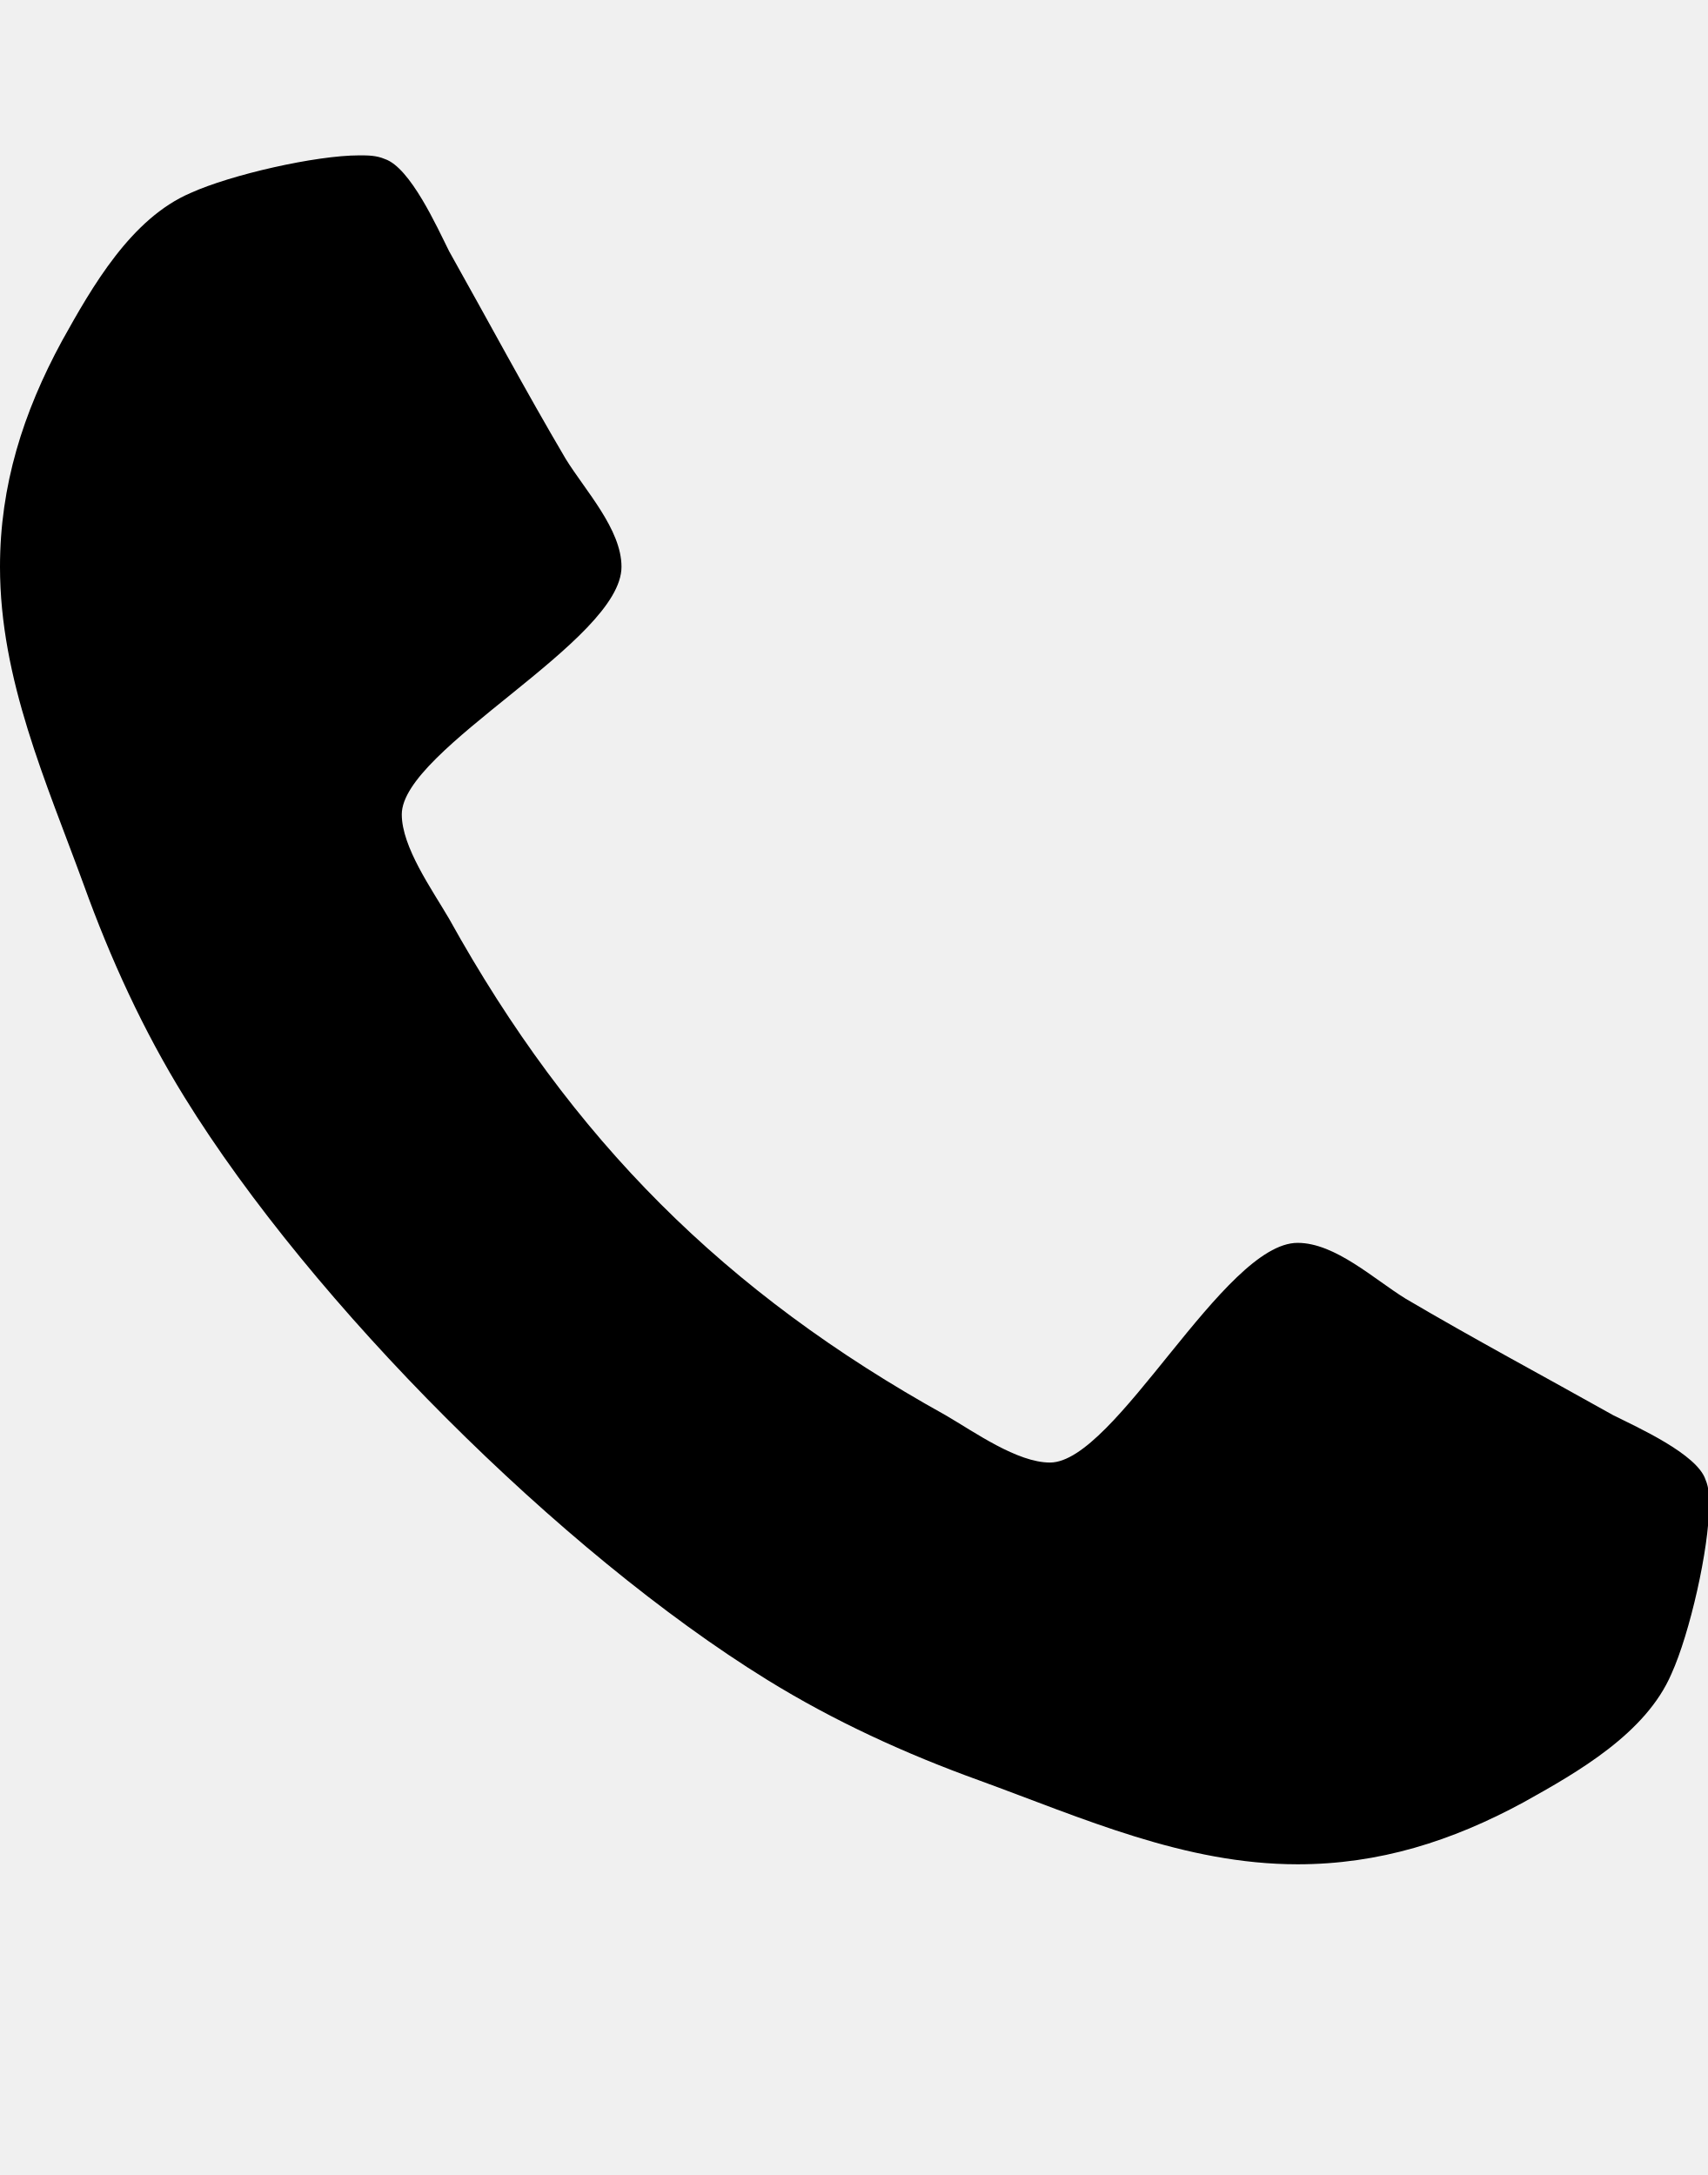
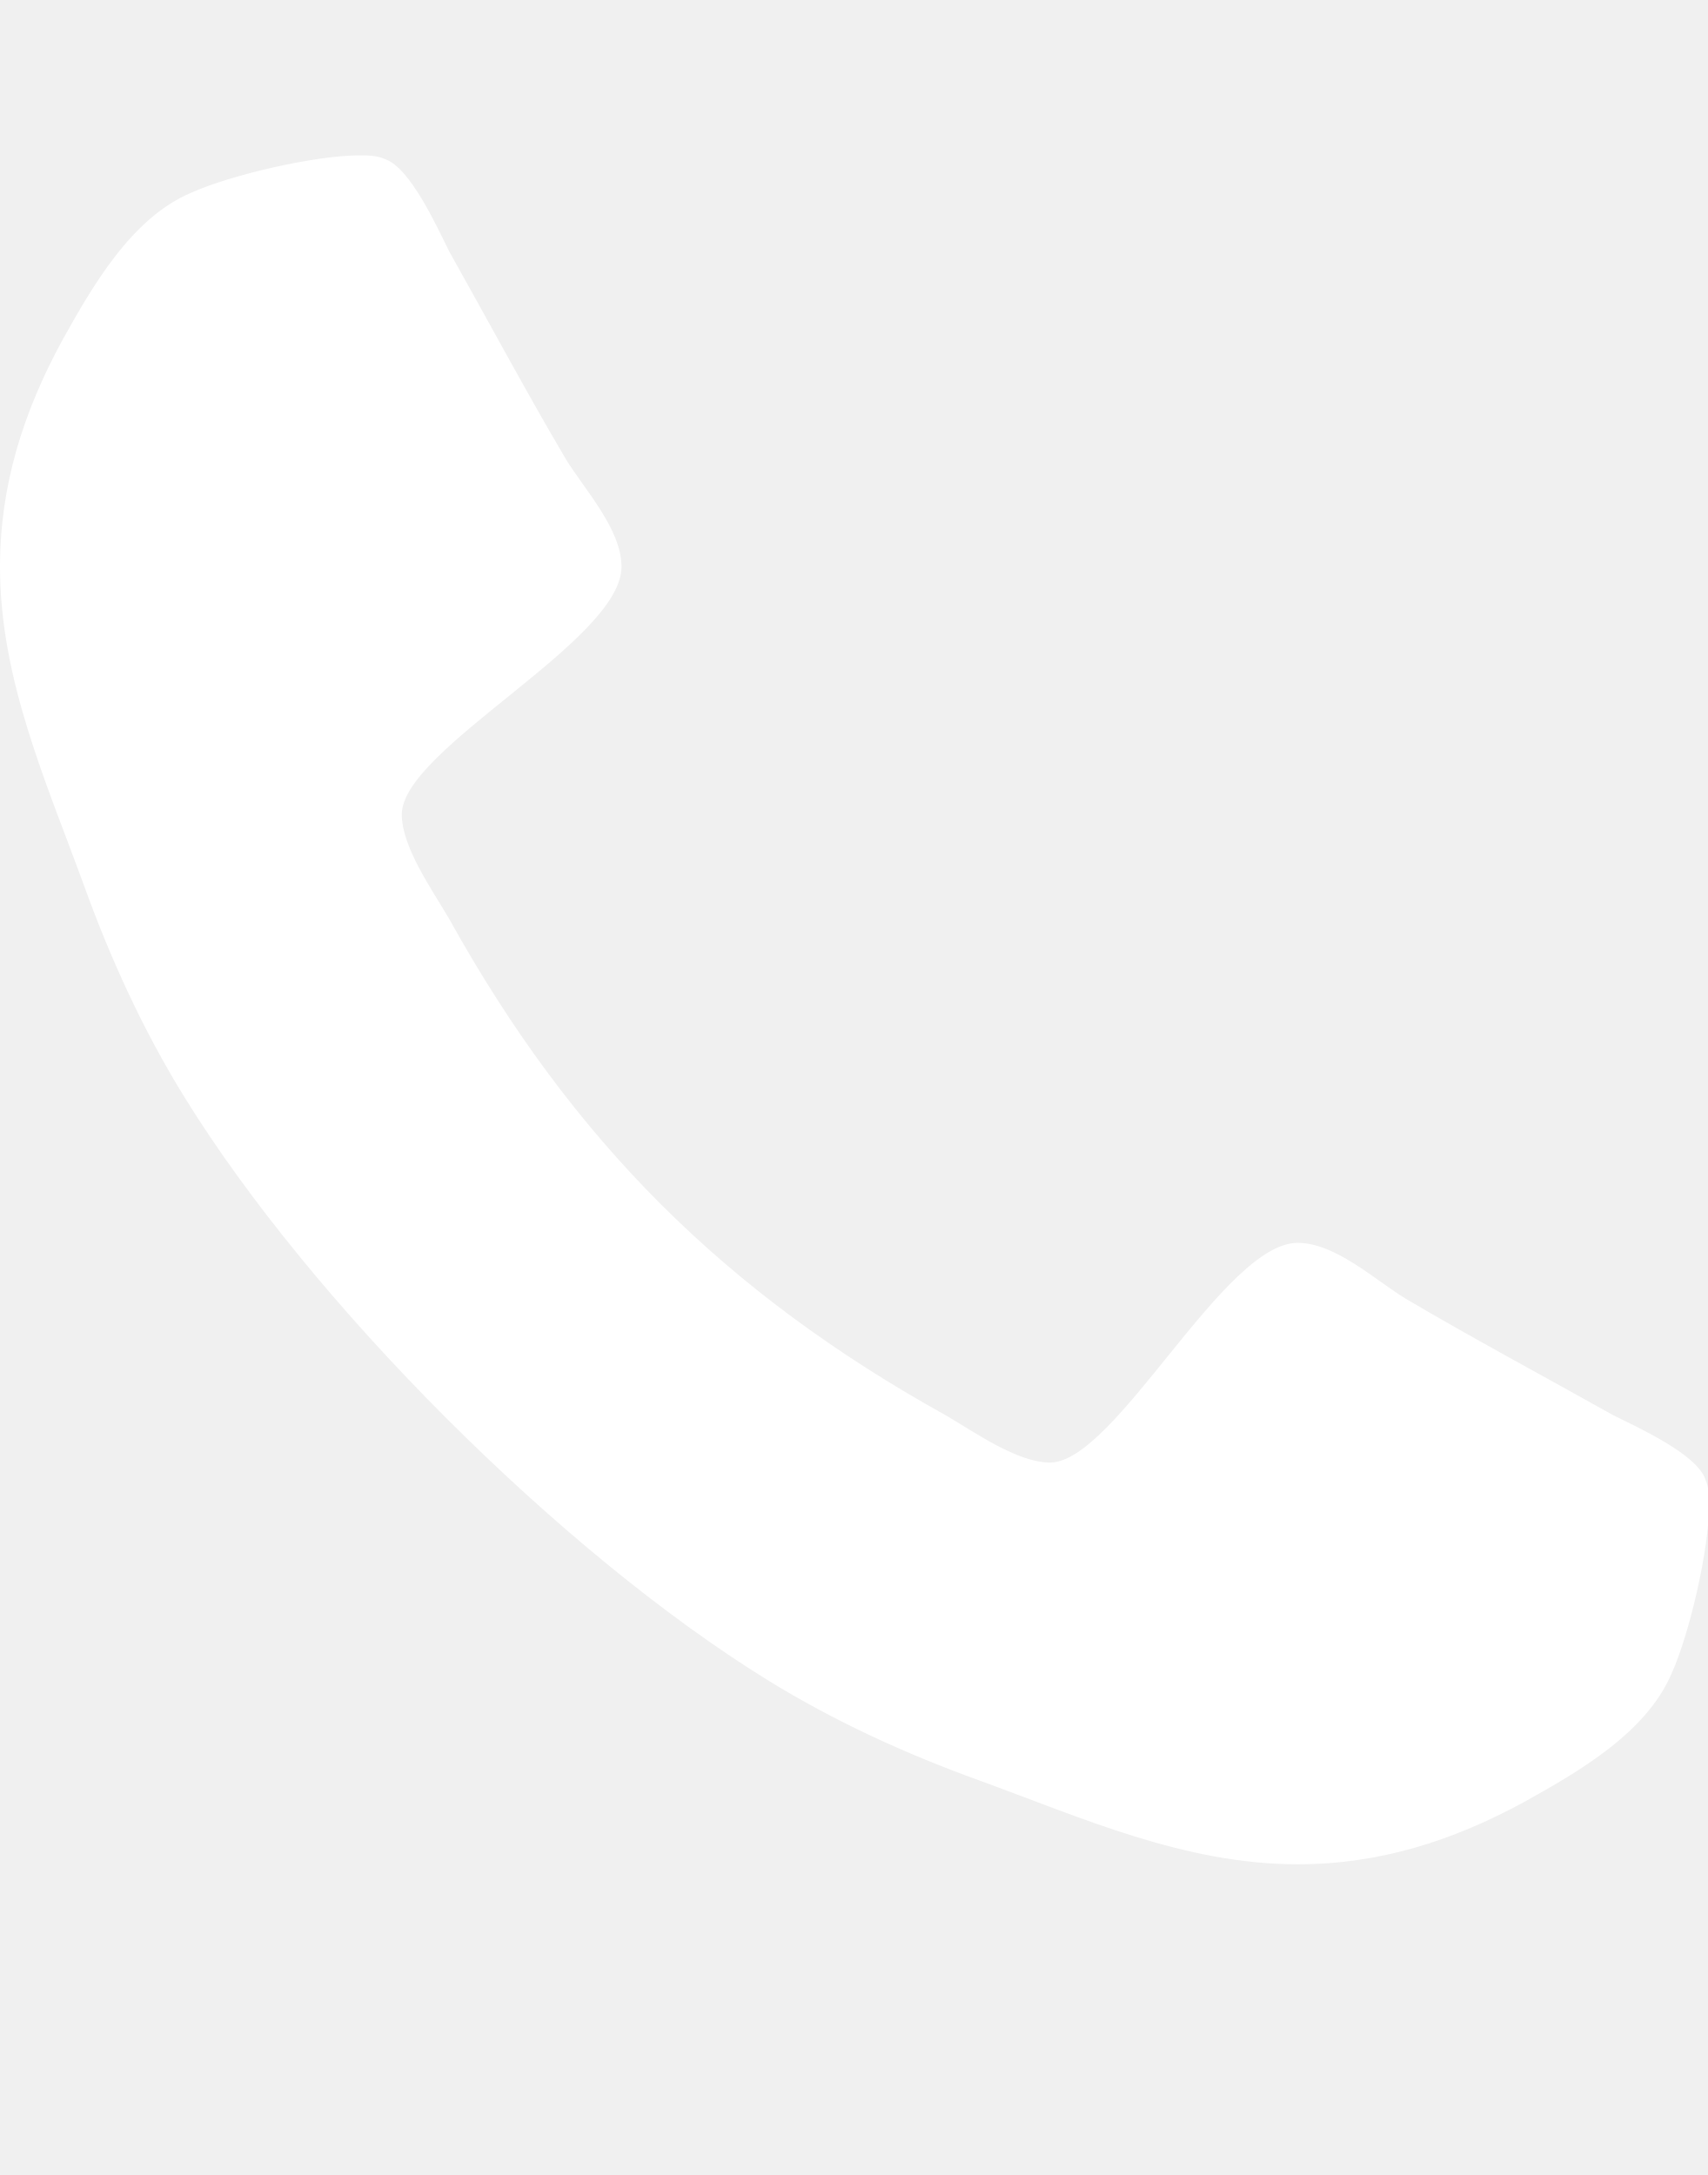
- <svg xmlns="http://www.w3.org/2000/svg" version="1.1" width="402" height="512" viewBox="0 0 402 512">
+ <svg xmlns="http://www.w3.org/2000/svg" version="1.1" width="402" height="512" viewBox="0 0 402 512" fill="white">
  <path d="M402.286 354.286c0 10.286-4.572 30.286-8.857 39.714-6 14-22 23.143-34.857 30.286-16.857 9.143-34 14.572-53.143 14.572-26.572 0-50.572-10.857-74.857-19.714-17.429-6.286-34.285-14-50-23.714-48.571-30-107.143-88.572-137.143-137.143-9.715-15.714-17.428-32.572-23.715-50-8.857-24.286-19.715-48.286-19.715-74.857 0-19.143 5.428-36.285 14.572-53.143 7.143-12.857 16.285-28.857 30.285-34.857 9.428-4.285 29.428-8.857 39.715-8.857 2 0 4 0 6 0.857 6 2 12.285 16 15.143 21.715 9.143 16.285 18 32.857 27.428 48.857 4.572 7.428 13.143 16.572 13.143 25.428 0 17.429-51.715 42.857-51.715 58.285 0 7.714 7.143 17.714 11.143 24.572 28.857 52 64.857 88 116.857 116.857 6.857 4 16.857 11.143 24.572 11.143 15.428 0 40.857-51.714 58.286-51.714 8.857 0 18 8.572 25.428 13.143 16 9.428 32.572 18.286 48.857 27.428 5.714 2.857 19.714 9.143 21.714 15.143 0.857 2 0.857 4 0.857 6z" />
</svg>
